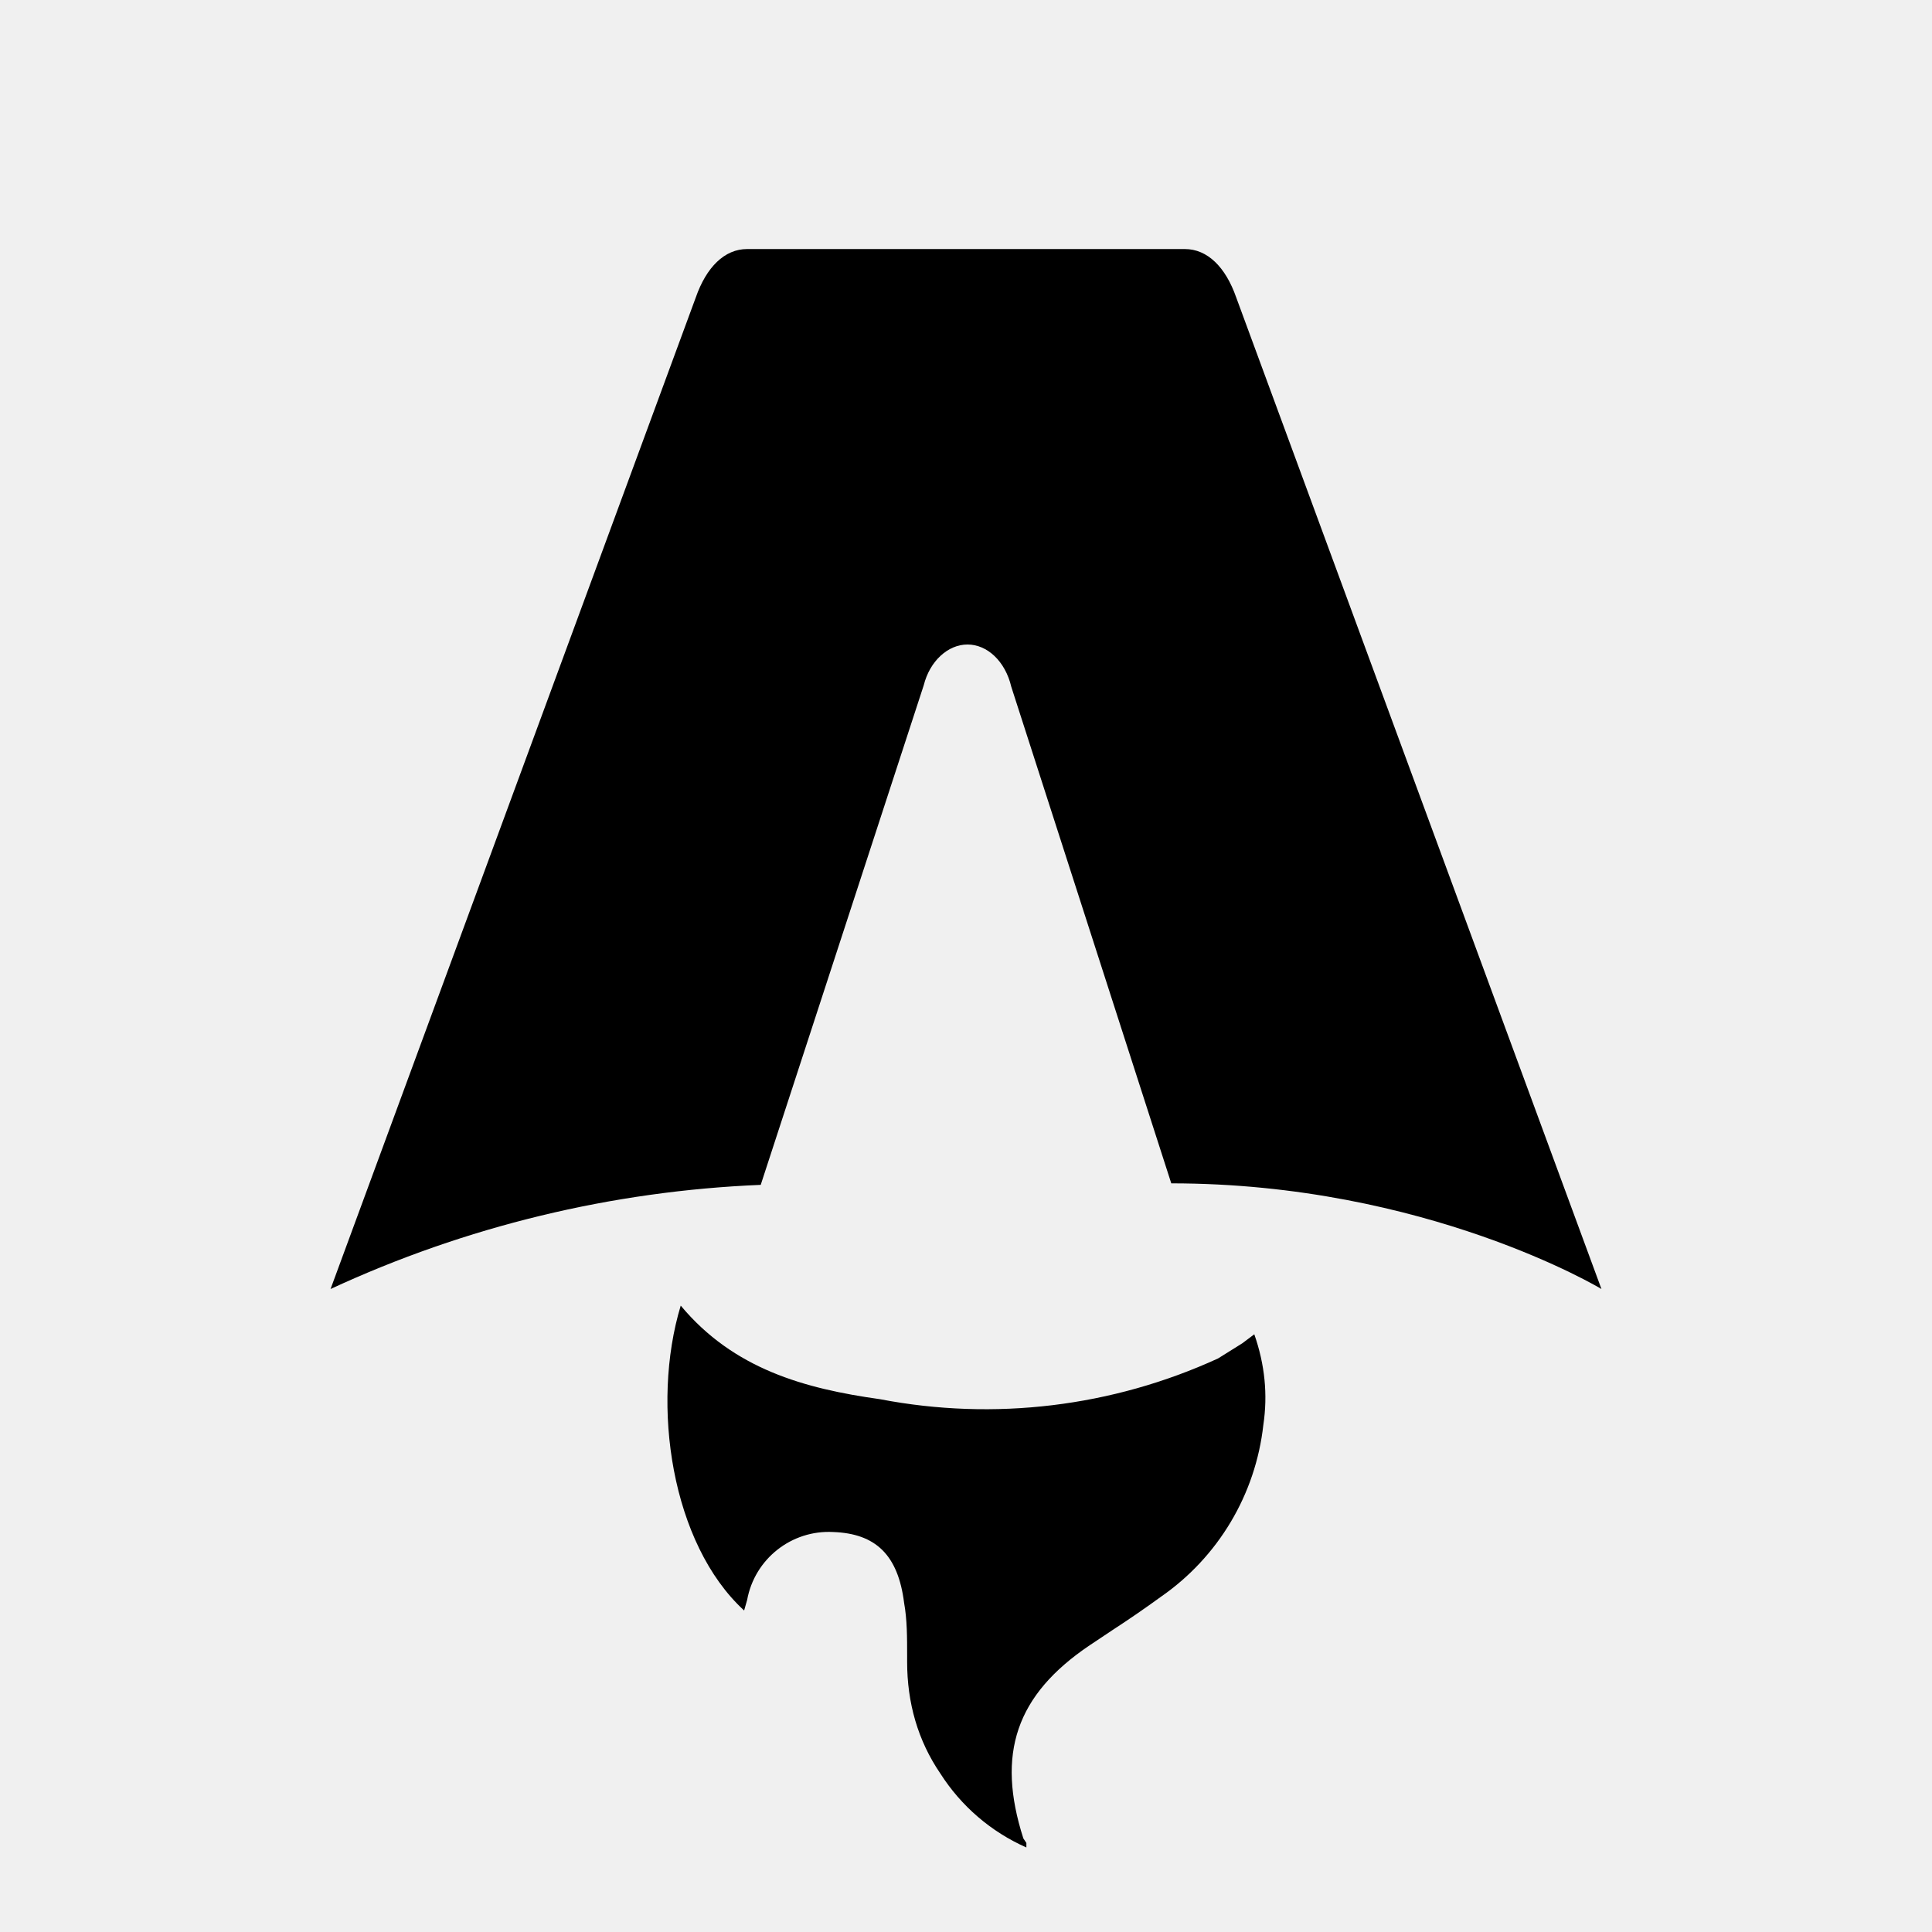
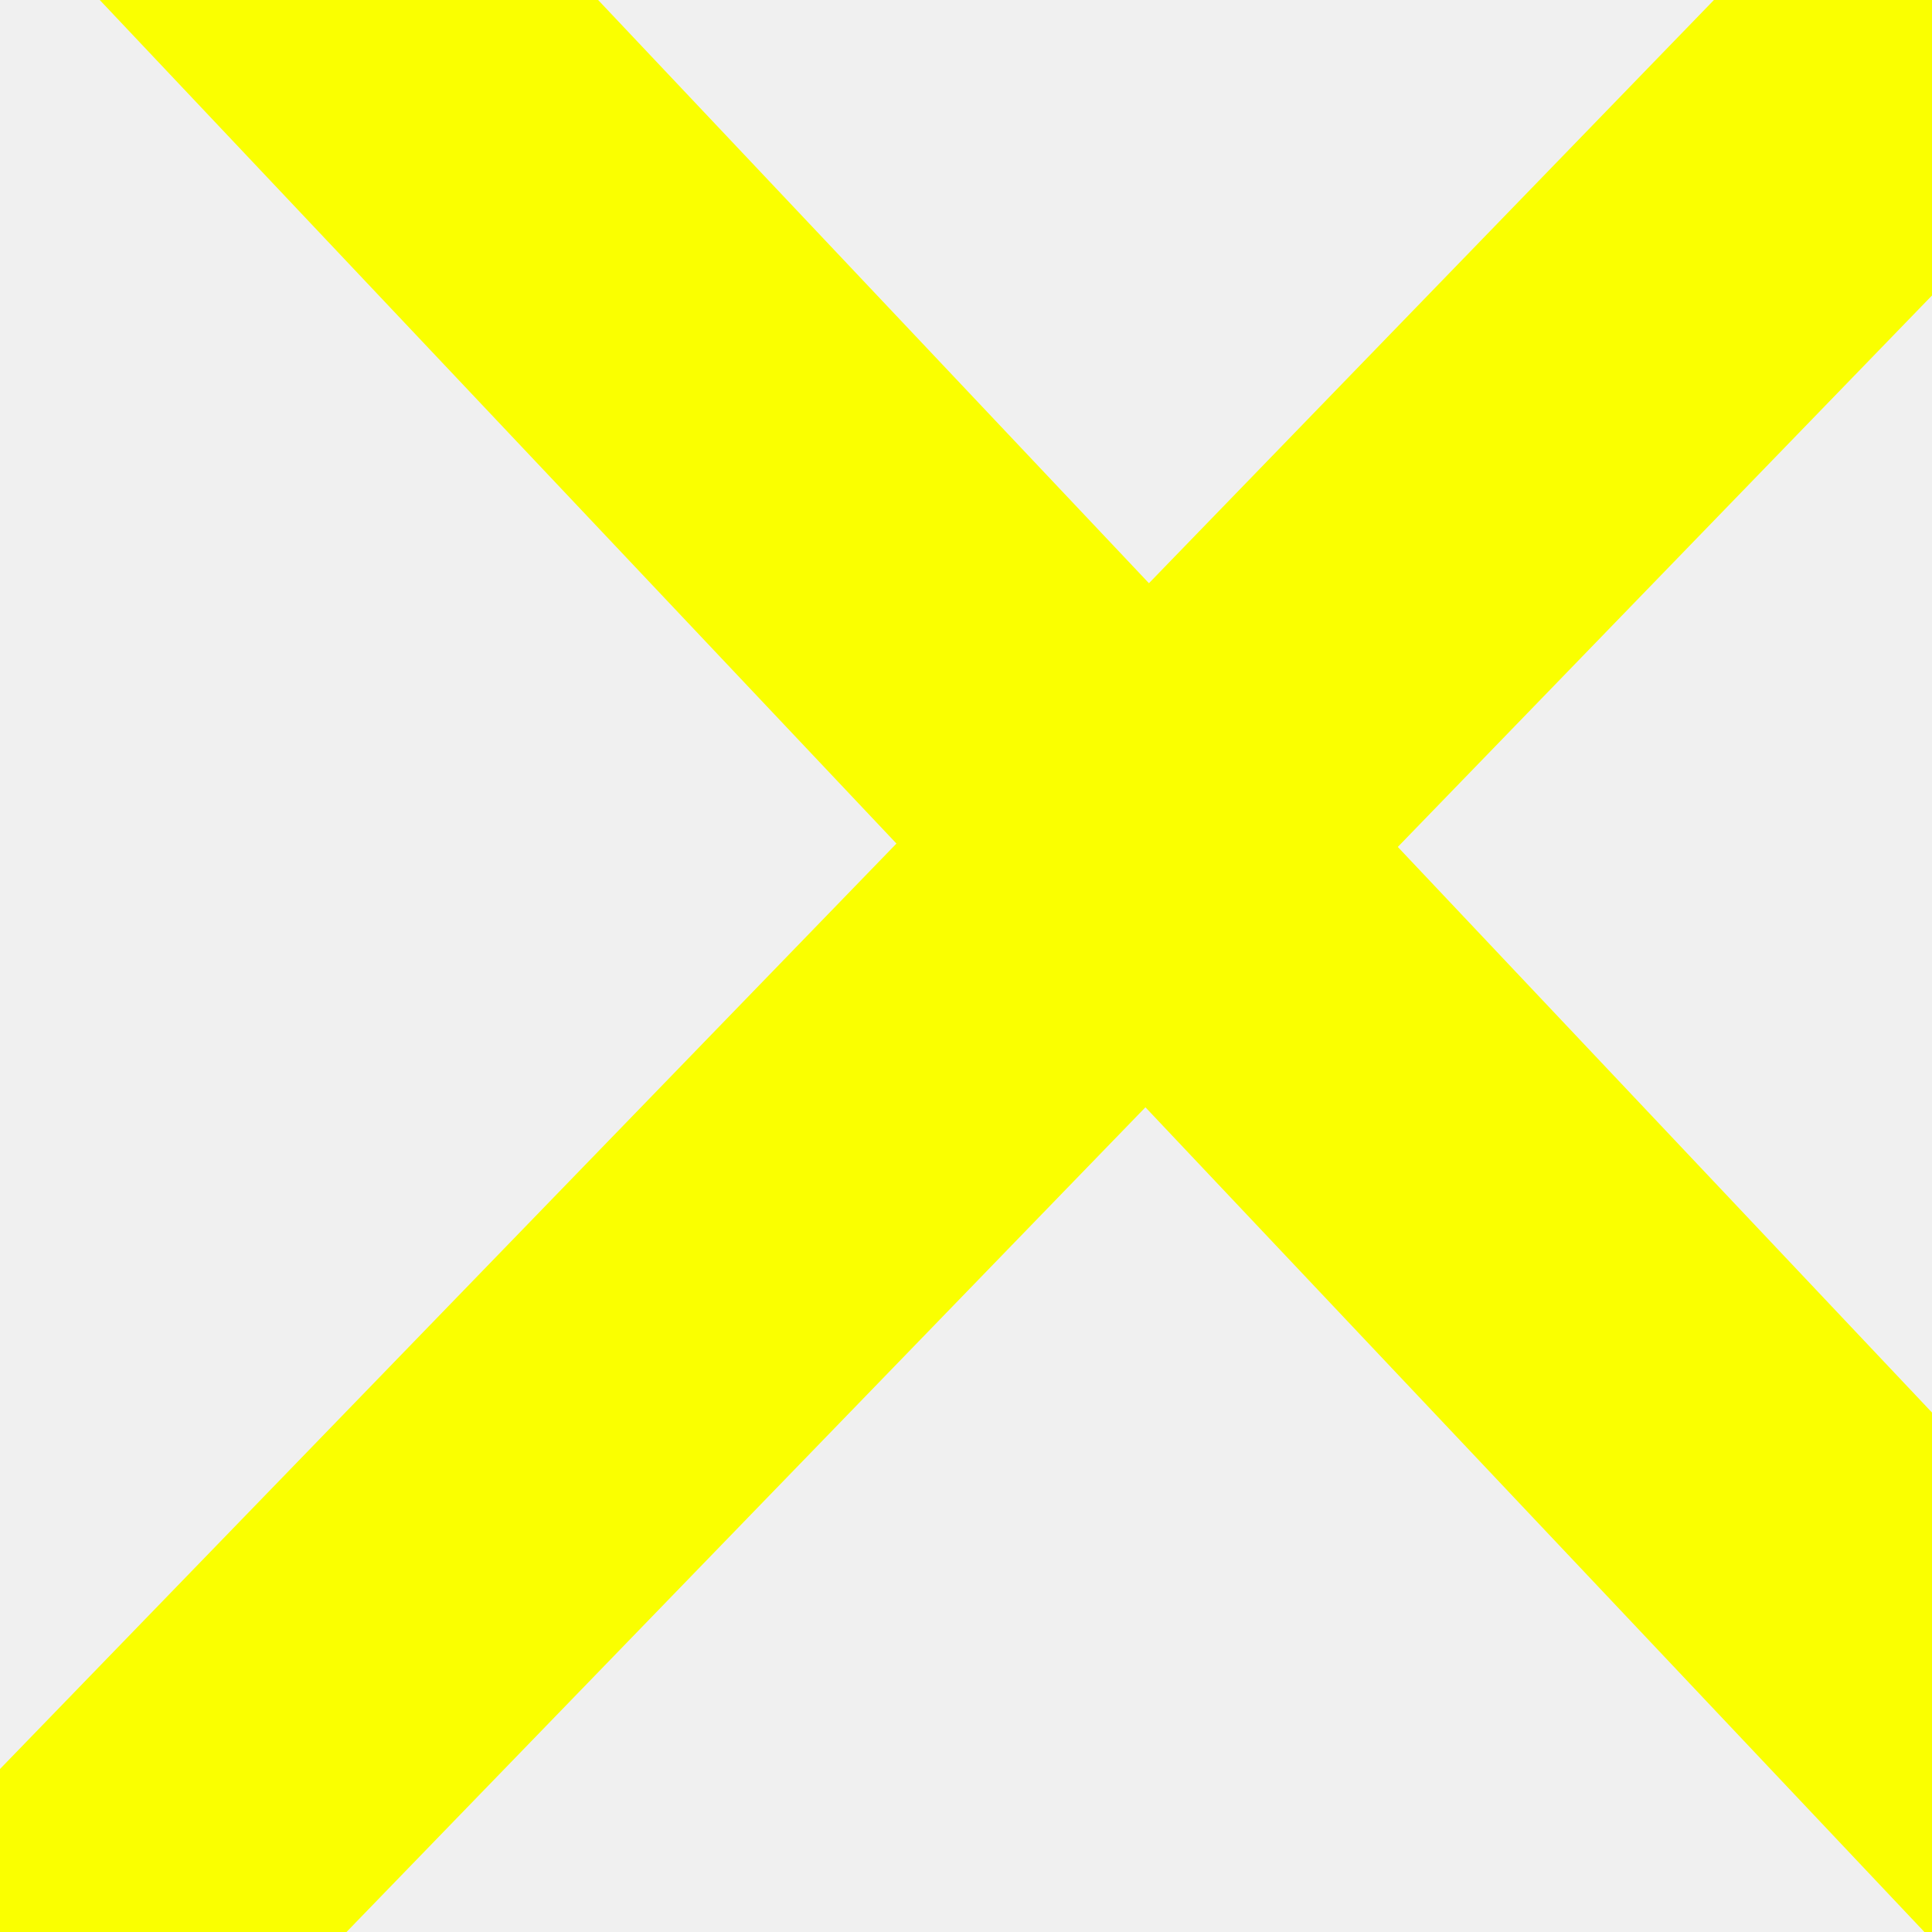
- <svg xmlns="http://www.w3.org/2000/svg" fill="none" viewBox="0 0 128 128">
-   <path d="M50.4 78.5a75.1 75.1 0 0 0-28.5 6.9l24.2-65.7c.7-2 1.9-3.2 3.4-3.2h29c1.5 0 2.7 1.2 3.4 3.2l24.2 65.7s-11.6-7-28.5-7L67 45.5c-.4-1.7-1.6-2.8-2.9-2.8-1.3 0-2.5 1.1-2.9 2.7L50.4 78.5Zm-1.1 28.2Zm-4.2-20.2c-2 6.6-.6 15.8 4.2 20.2a17.5 17.5 0 0 1 .2-.7 5.5 5.5 0 0 1 5.7-4.5c2.8.1 4.3 1.5 4.7 4.7.2 1.1.2 2.3.2 3.5v.4c0 2.7.7 5.2 2.2 7.4a13 13 0 0 0 5.7 4.9v-.3l-.2-.3c-1.8-5.6-.5-9.5 4.4-12.8l1.5-1a73 73 0 0 0 3.2-2.2 16 16 0 0 0 6.8-11.4c.3-2 .1-4-.6-6l-.8.6-1.6 1a37 37 0 0 1-22.4 2.7c-5-.7-9.7-2-13.2-6.2Z" />
-   <style>
-         path { fill: #000; }
-         @media (prefers-color-scheme: dark) {
-             path { fill: #FFF; }
-         }
-     </style>
+ <svg xmlns="http://www.w3.org/2000/svg" width="16" height="16" fill="none">
+   <g clip-path="url(#a)">
+     <path fill="#FAFF00" fill-rule="evenodd" d="m23.923-10.044 1.043-1.077 2.155 2.087-1.044 1.078-14.501 14.97 7.514 7.956 1.03 1.09-2.18 2.06-1.03-1.09-7.424-7.86-14.409 14.874-1.043 1.077-2.155-2.087 1.044-1.078L7.424 6.986-.09-.97l-1.03-1.09 2.182-2.06 1.03 1.09 7.423 7.86 14.409-14.874z" clip-rule="evenodd" />
+   </g>
+   <defs>
+     <clipPath id="a">
+       <path fill="#fff" d="M0 0h16v16H0z" />
+     </clipPath>
+   </defs>
</svg>
